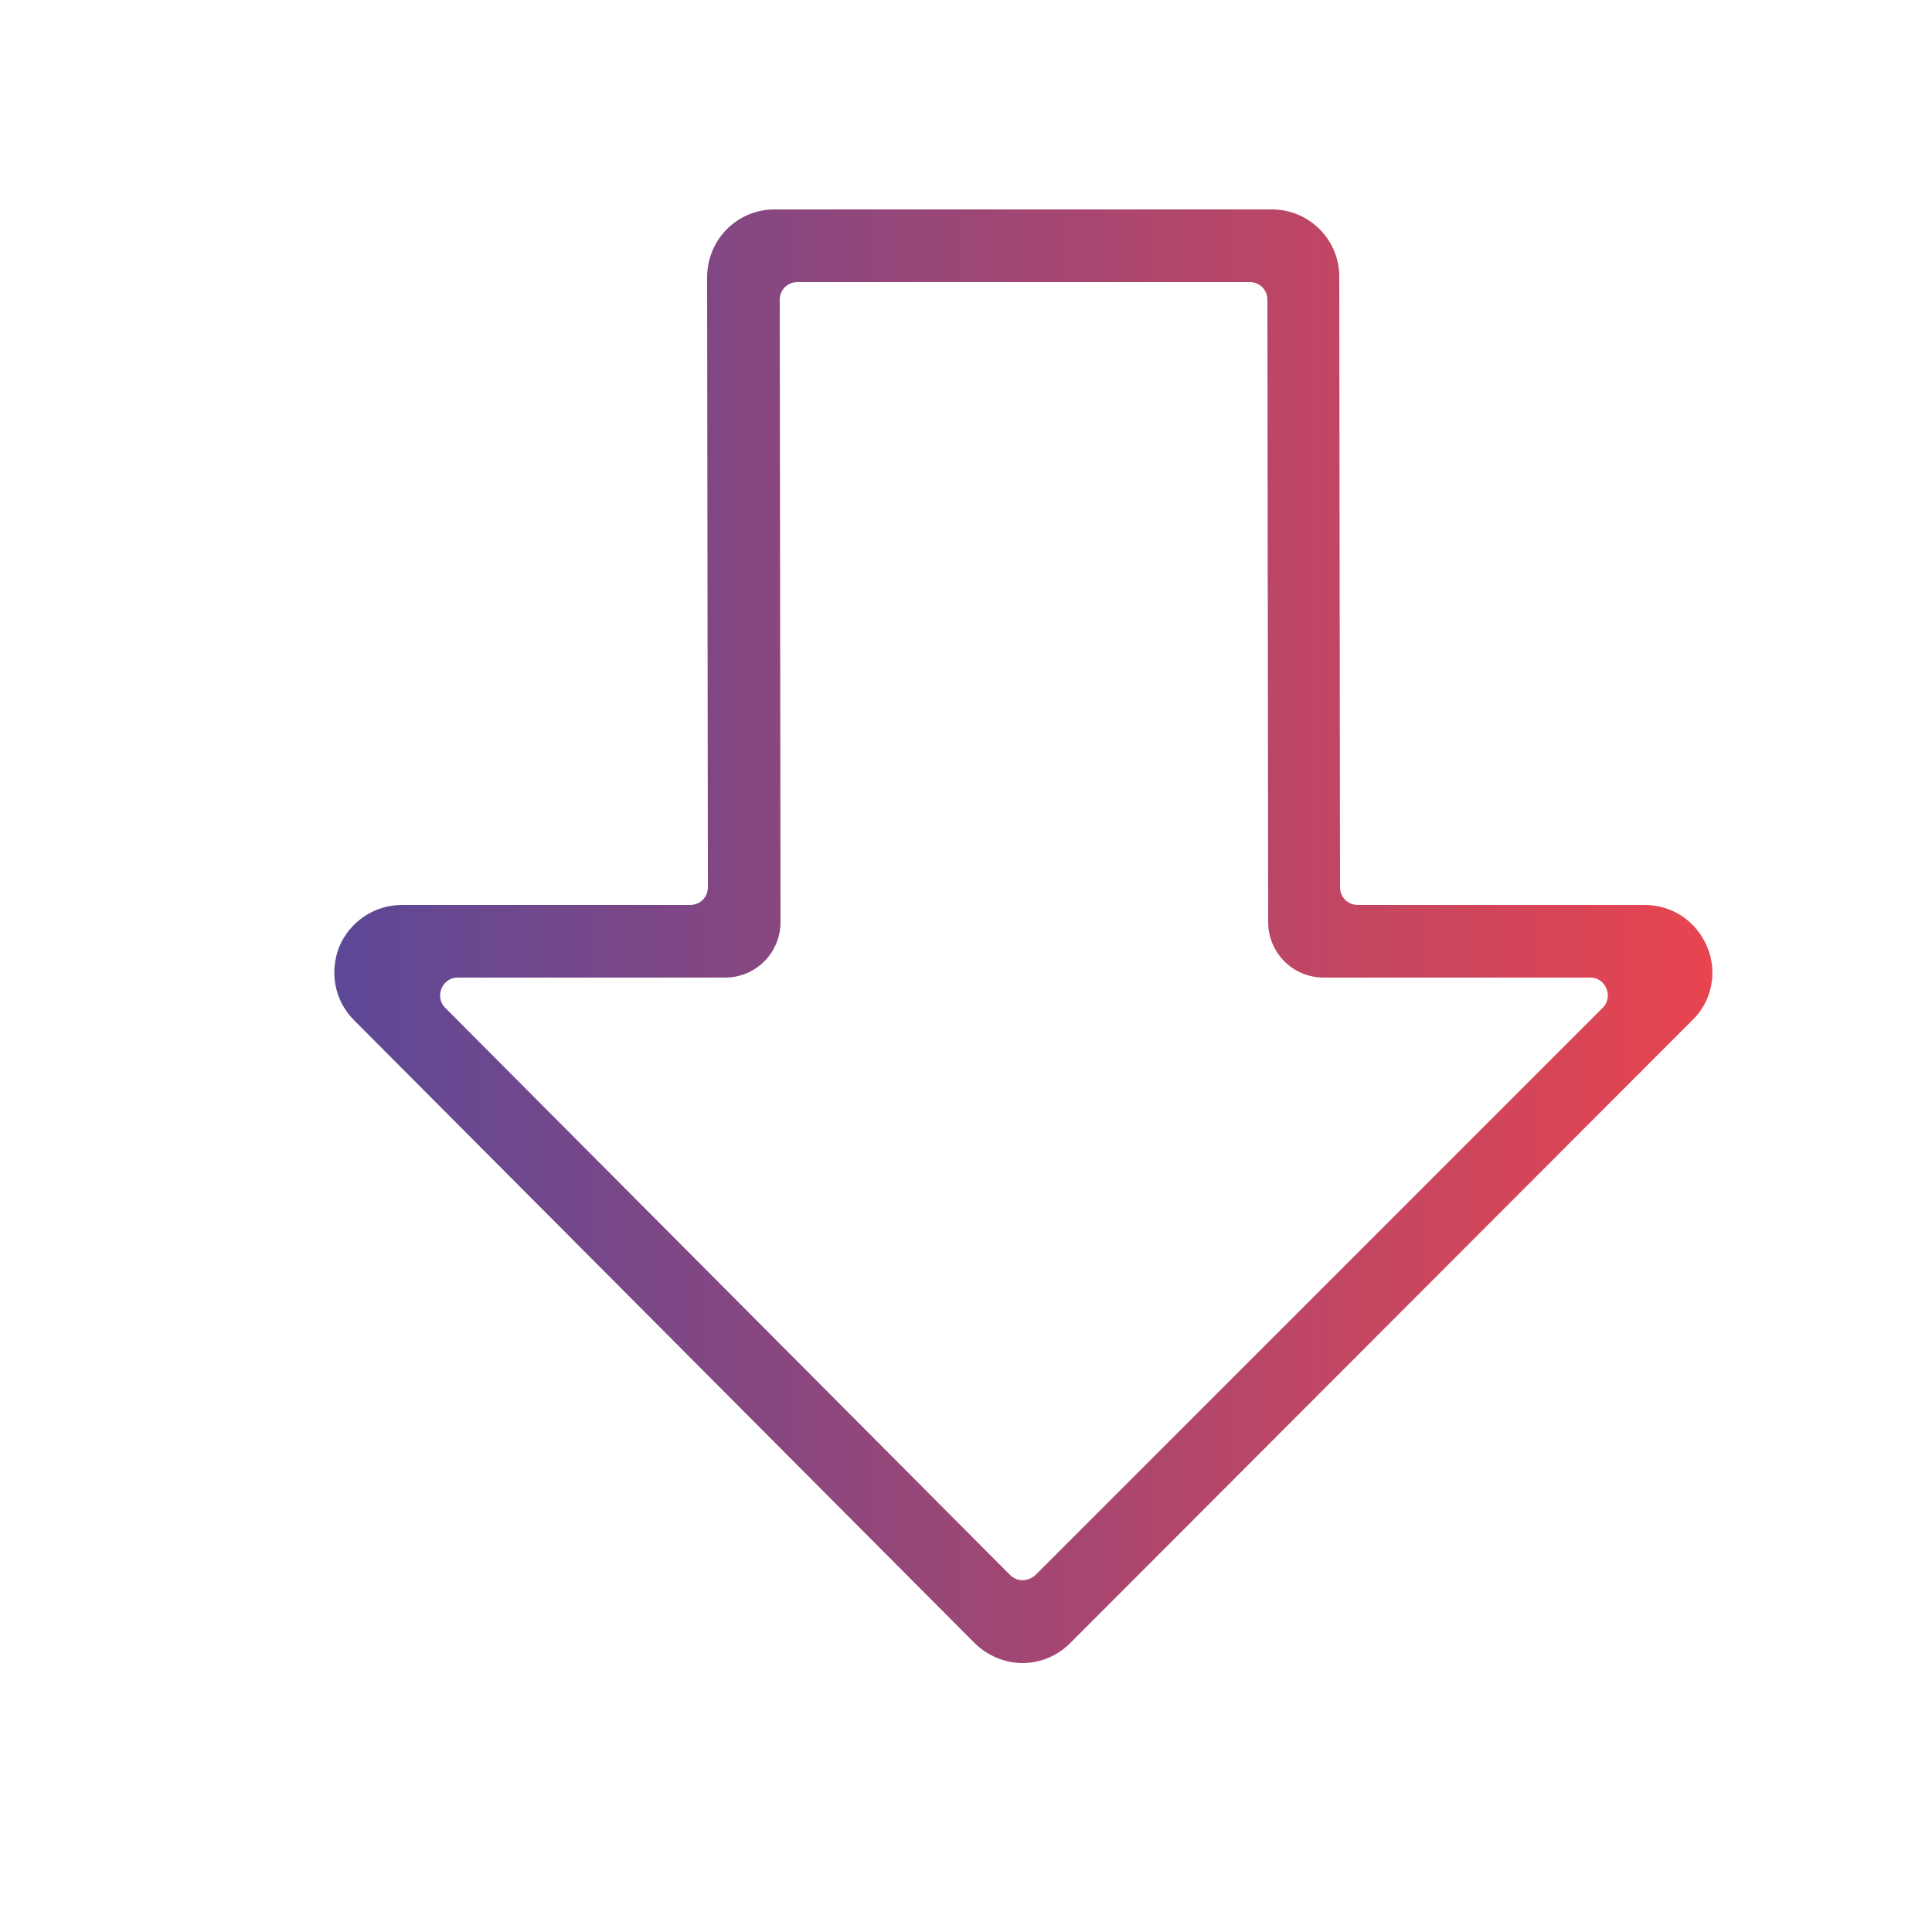
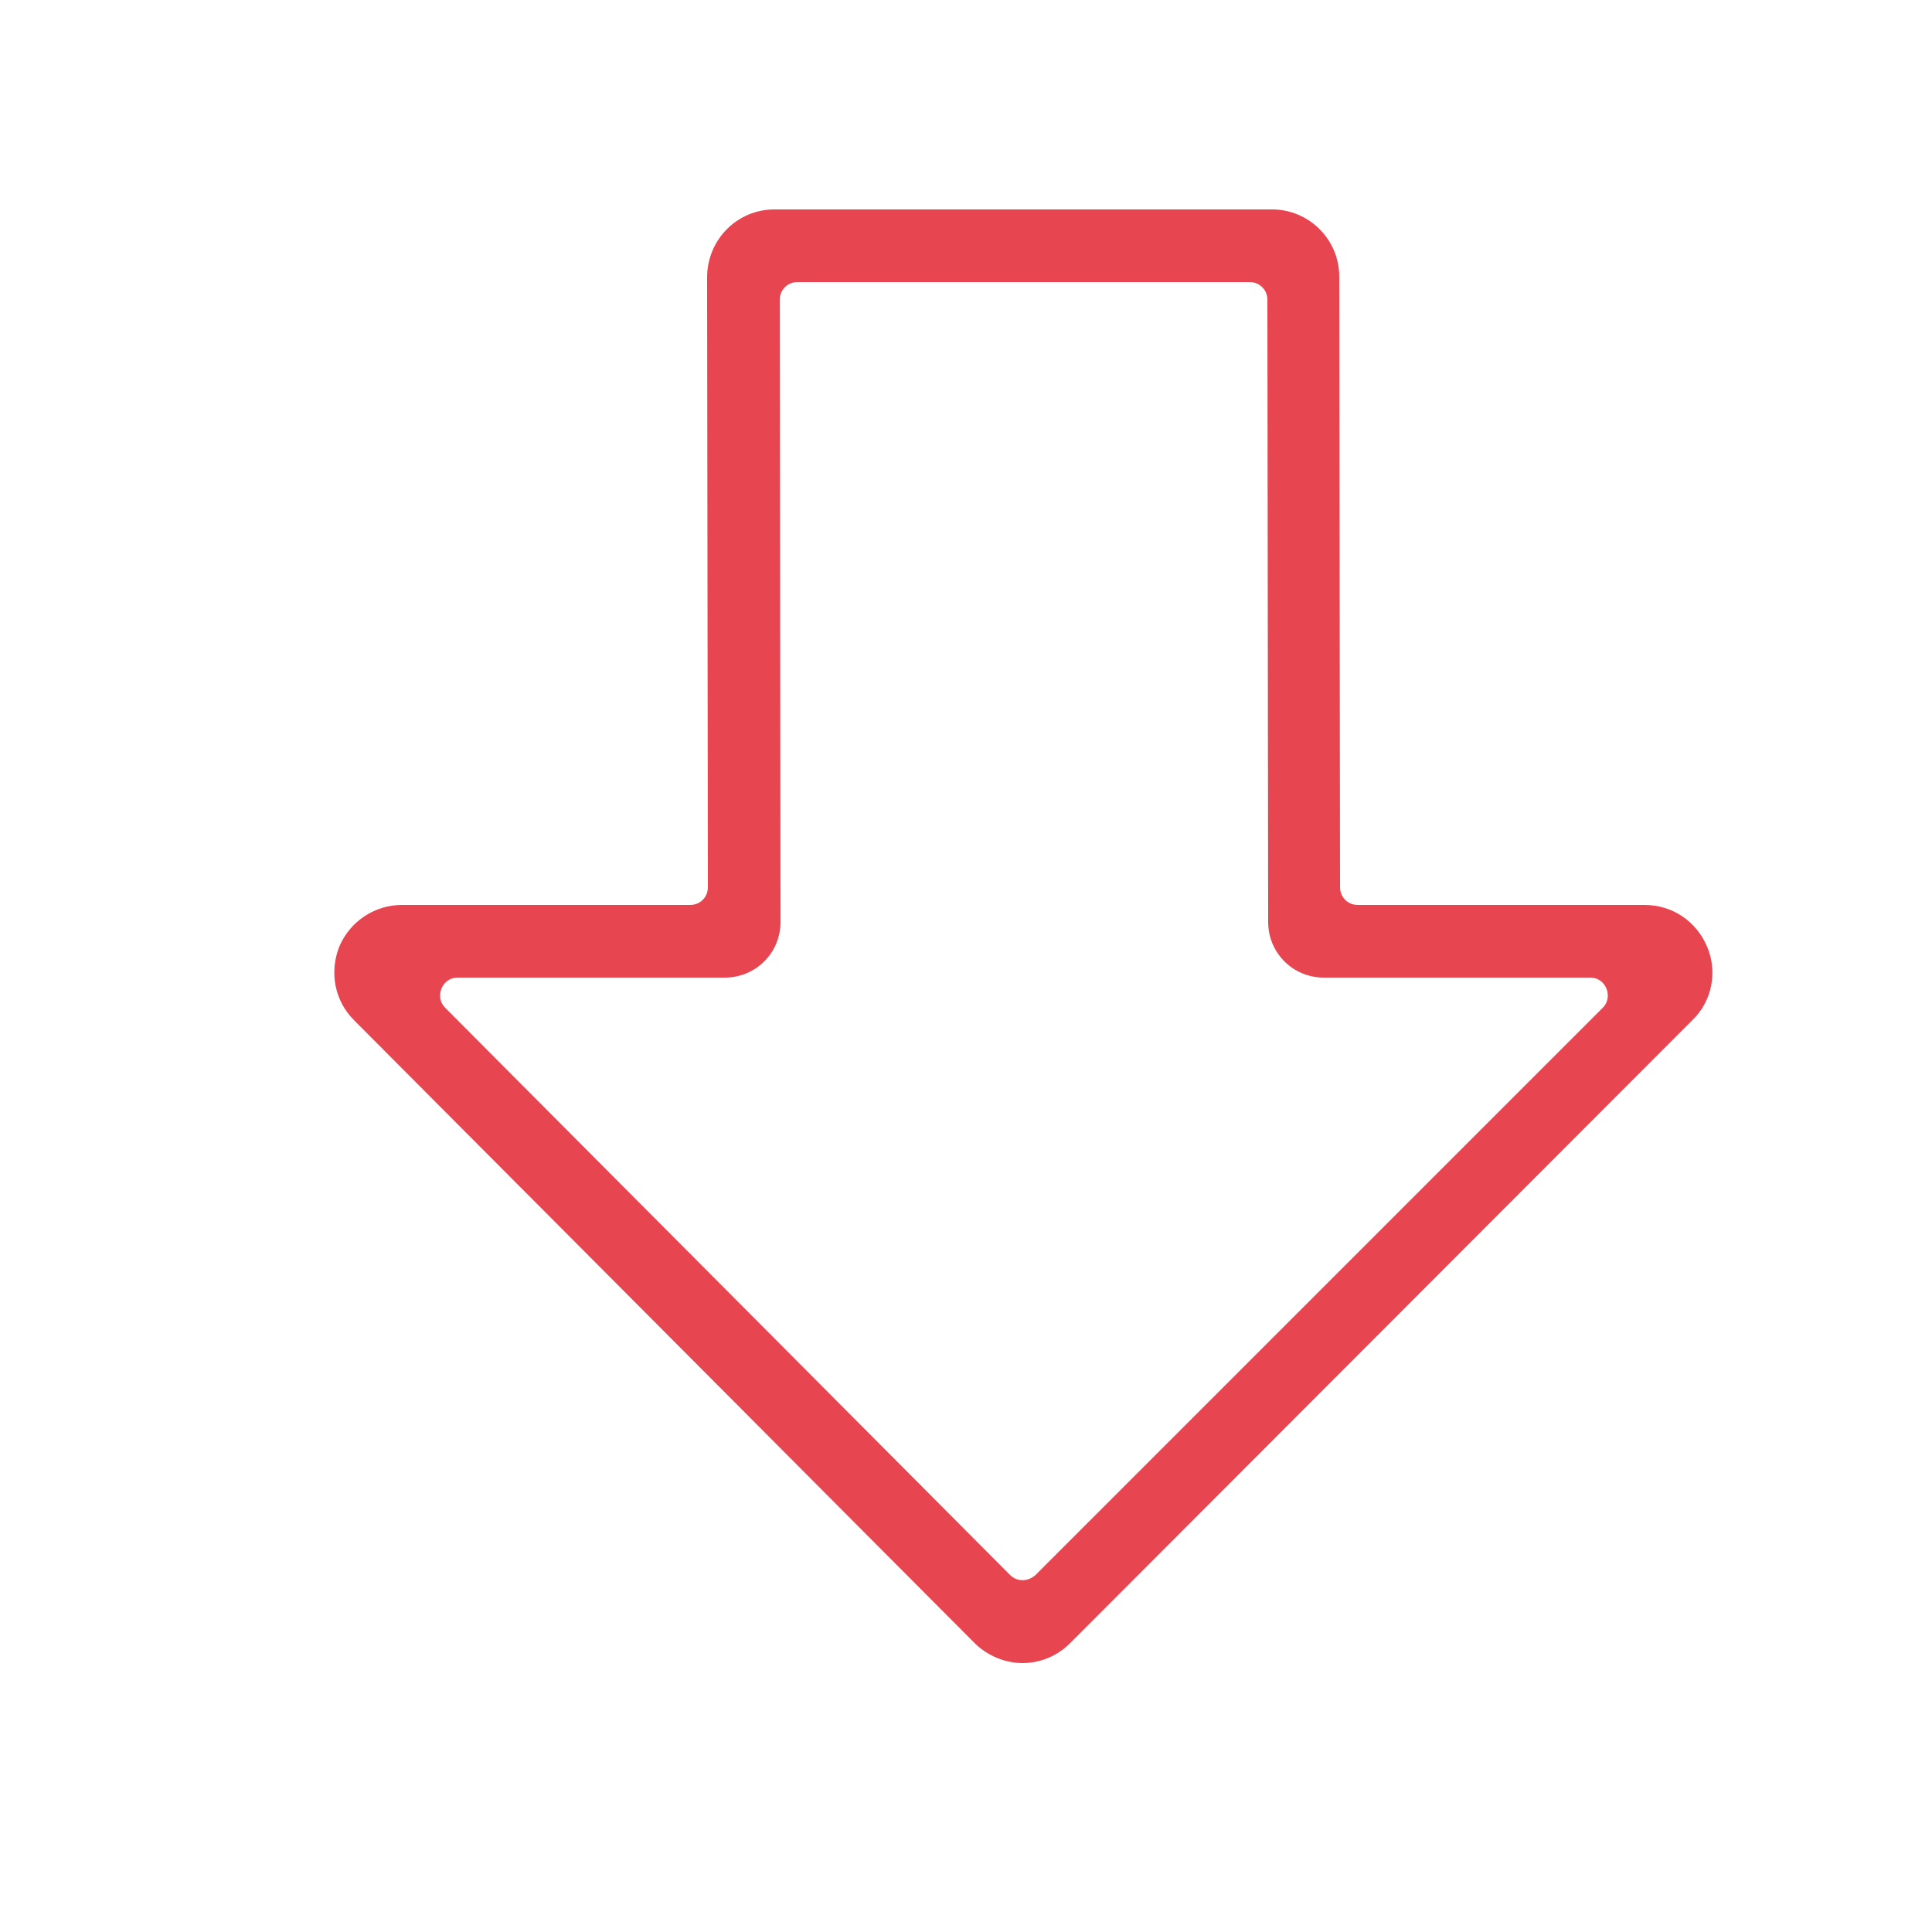
<svg xmlns="http://www.w3.org/2000/svg" version="1.1" id="Ebene_1" x="0px" y="0px" viewBox="0 0 25 25" style="enable-background:new 0 0 25 25;" xml:space="preserve">
  <style type="text/css">
	.st0{fill:url(#SVGID_1_);}
	.st1{fill:url(#SVGID_2_);}
	.st2{fill:url(#SVGID_3_);}
	.st3{fill:url(#SVGID_4_);}
	.st4{fill:url(#SVGID_5_);}
	.st5{fill:url(#SVGID_6_);}
	.st6{fill:url(#SVGID_7_);}
	.st7{fill:url(#SVGID_8_);}
	.st8{fill:url(#SVGID_9_);}
	.st9{fill:url(#SVGID_10_);}
	.st10{fill:url(#SVGID_11_);}
	.st11{fill:url(#SVGID_12_);}
	.st12{fill:url(#SVGID_13_);}
	.st13{fill:url(#SVGID_14_);}
</style>
  <g>
    <linearGradient id="SVGID_1_" gradientUnits="userSpaceOnUse" x1="4.327" y1="12.117" x2="22.157" y2="12.117">
-       <stop offset="0" style="stop-color:#5C4897" />
      <stop offset="1" style="stop-color:#E7454F" />
    </linearGradient>
    <path class="st0" d="M22.09,12.25L22.09,12.25c-0.14-0.33-0.45-0.54-0.81-0.54h-3.71c-0.13,0-0.23-0.1-0.23-0.23l-0.01-7.9   c0-0.48-0.39-0.87-0.87-0.87h-6.44c-0.48,0-0.87,0.39-0.87,0.88l0.01,7.89c0,0.13-0.1,0.23-0.23,0.23H5.2   c-0.35,0-0.67,0.21-0.81,0.54c-0.13,0.33-0.06,0.7,0.19,0.95l8.03,8.06c0.16,0.16,0.39,0.26,0.62,0.26c0.23,0,0.45-0.09,0.62-0.26   l8.05-8.06C22.15,12.96,22.23,12.58,22.09,12.25z M13.07,20.38l-7.31-7.34c-0.14-0.14-0.04-0.39,0.16-0.39h3.46   c0.4,0,0.72-0.32,0.72-0.72l-0.01-8.05c0-0.13,0.1-0.23,0.23-0.23h5.85c0.13,0,0.23,0.1,0.23,0.23l0.01,8.05   c0,0.4,0.32,0.72,0.72,0.72h3.45c0.2,0,0.3,0.25,0.16,0.39l-7.34,7.34C13.3,20.47,13.16,20.47,13.07,20.38z" />
  </g>
</svg>
